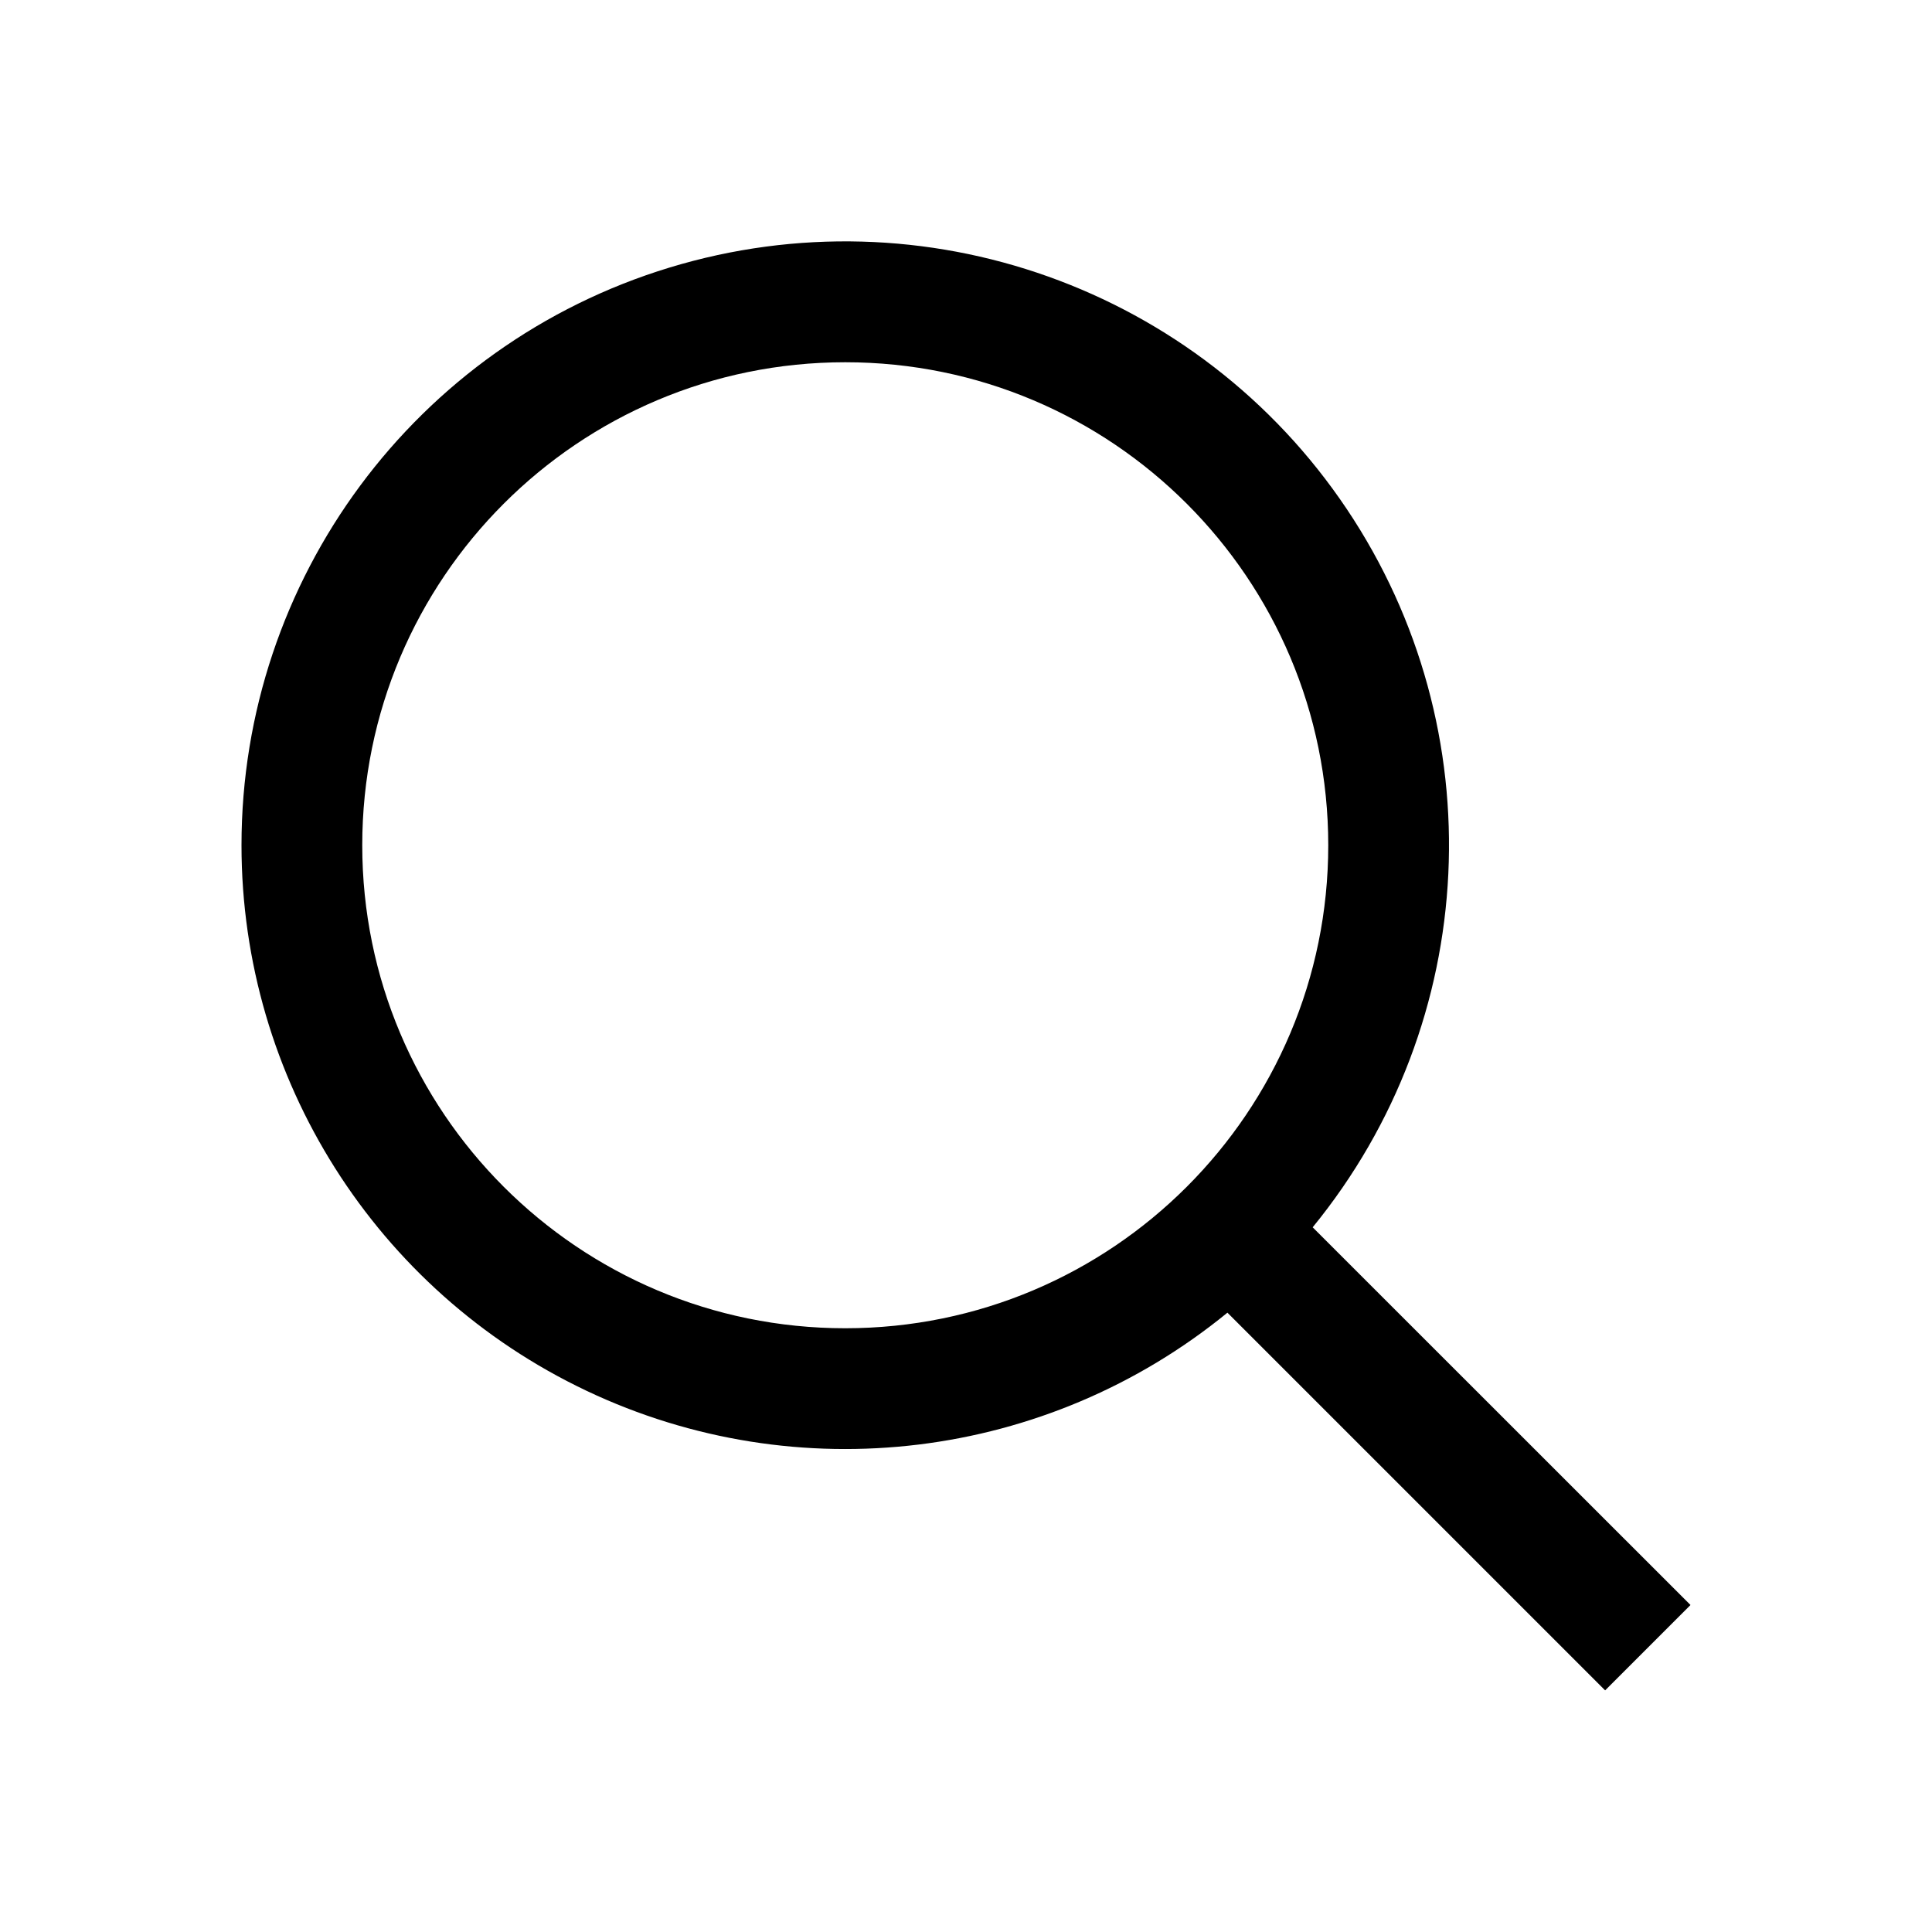
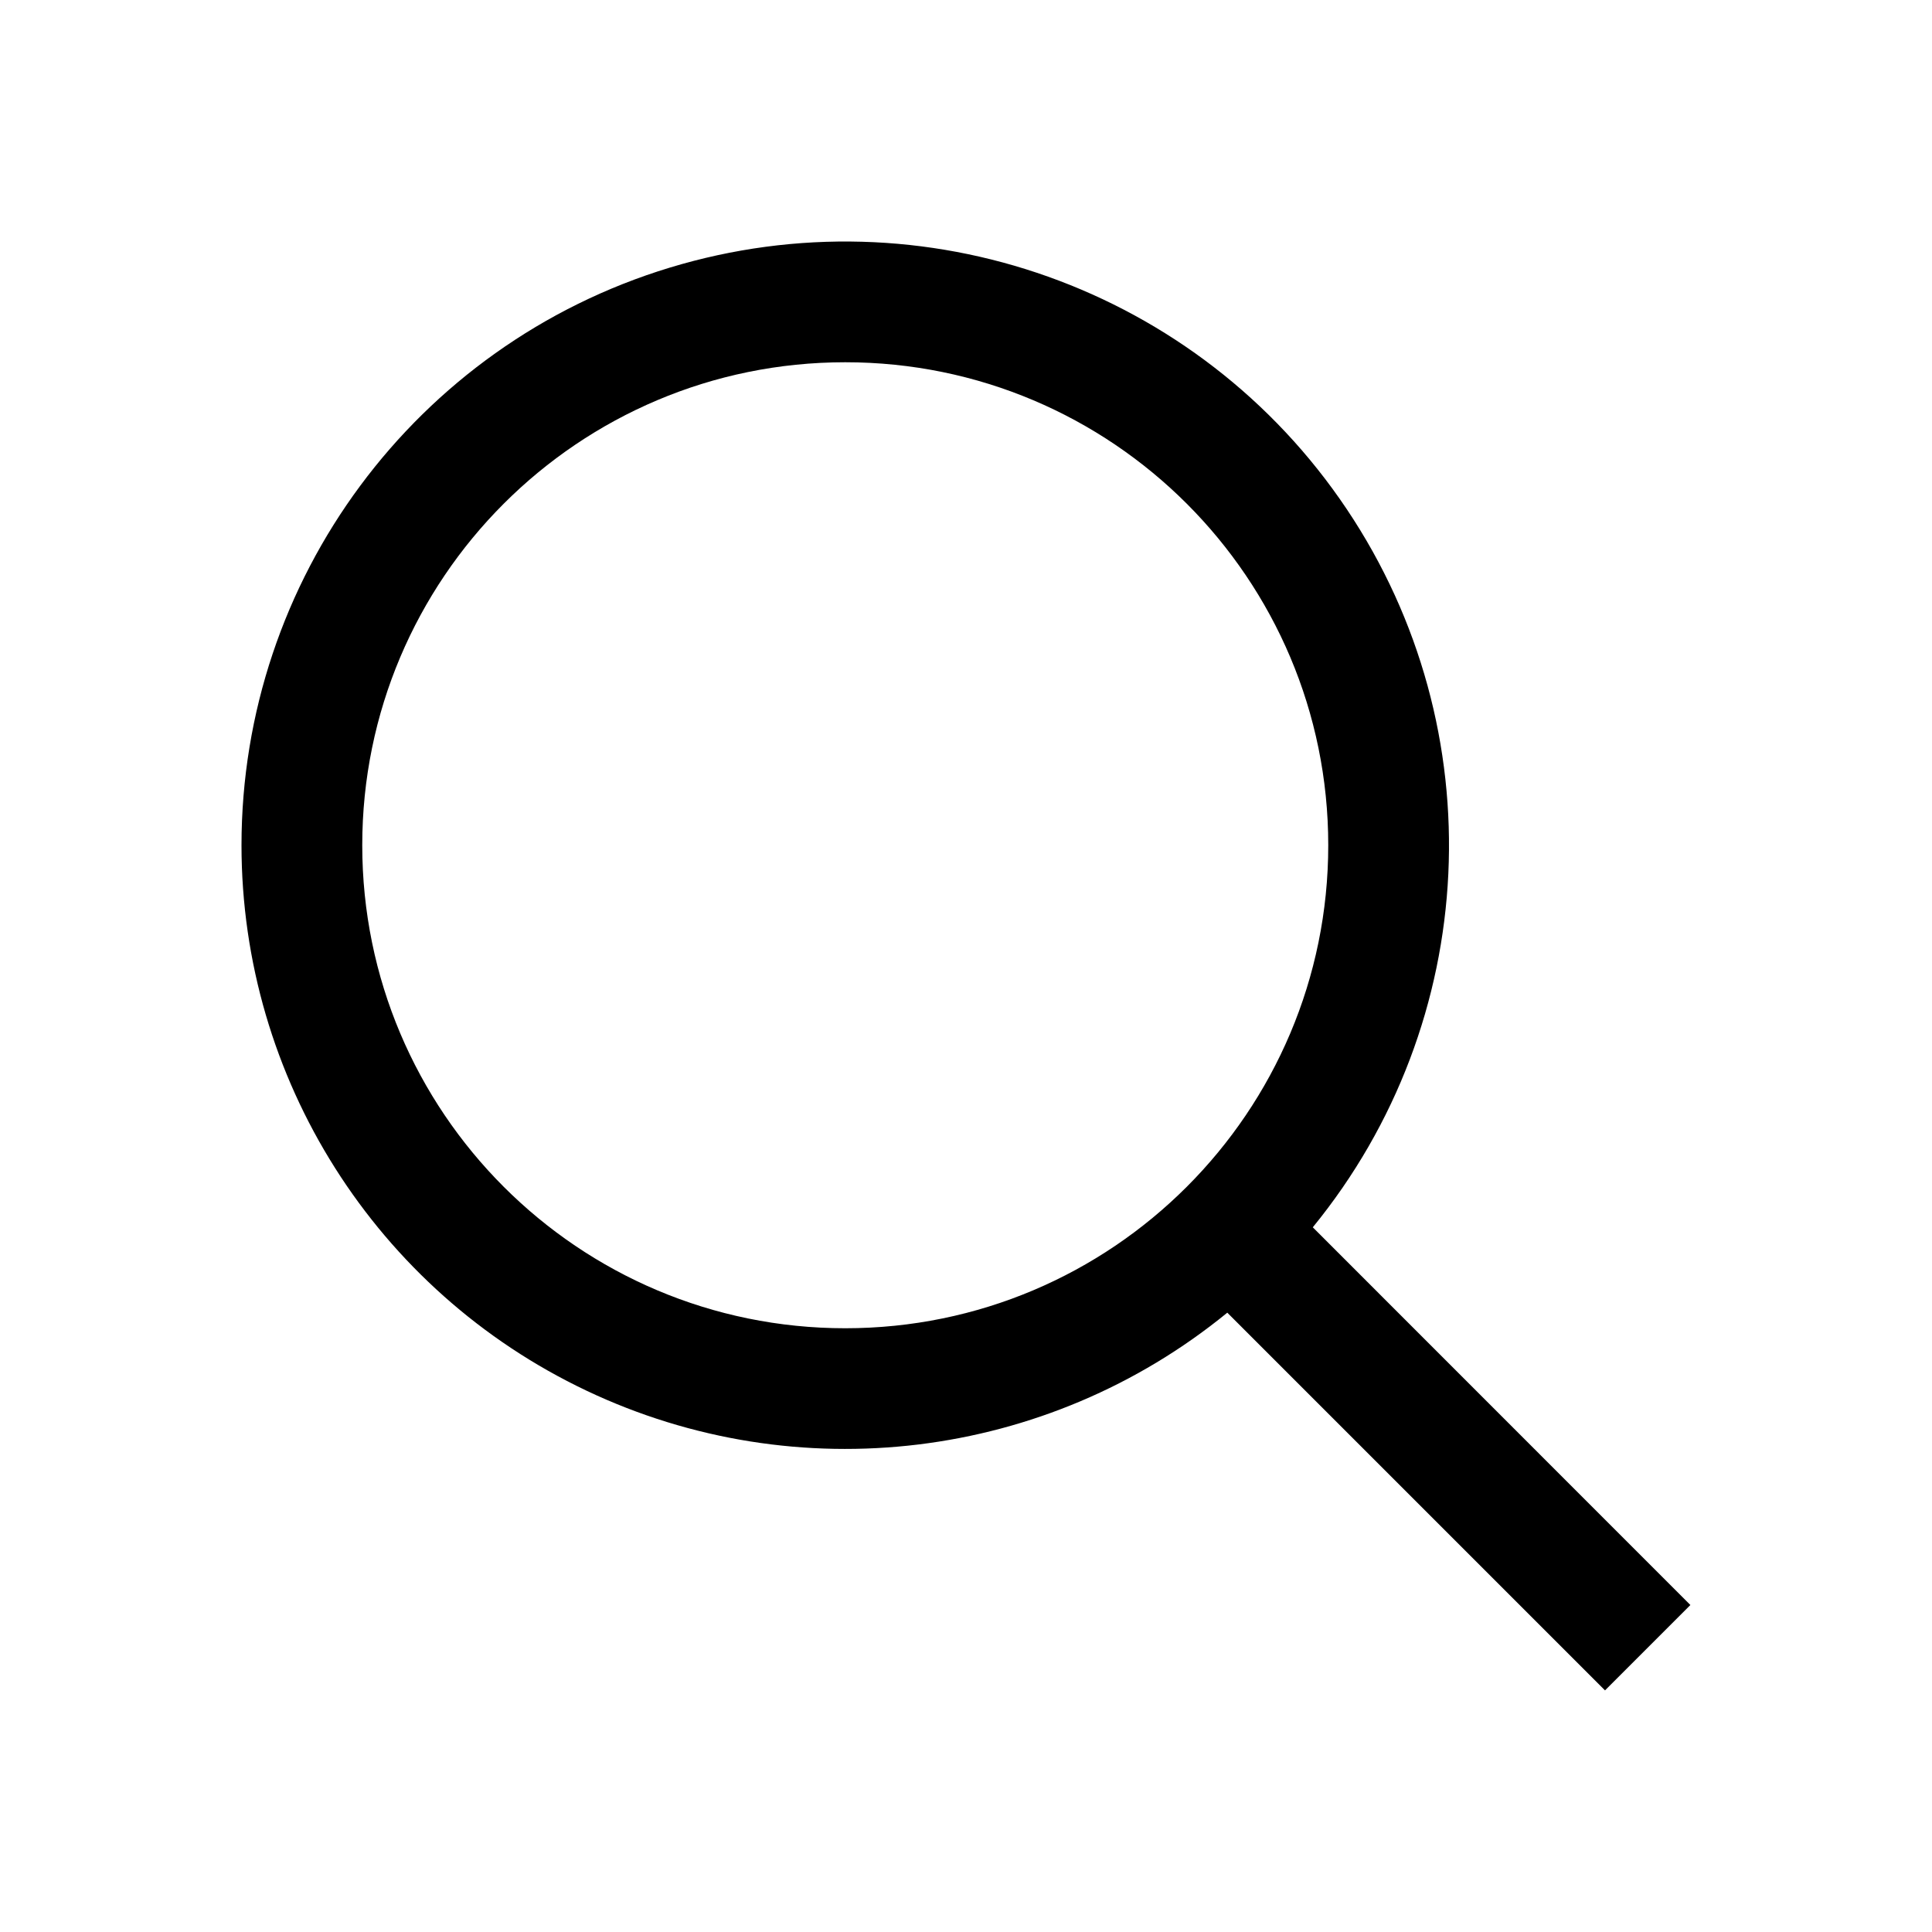
<svg xmlns="http://www.w3.org/2000/svg" fill="none" viewBox="0 0 16 16">
-   <path fill="currentColor" fill-rule="evenodd" d="M2 7a5 5 0 1 1 8.871 3.164L14 13.292l-.707.707-3.128-3.128A5 5 0 0 1 2 7Zm5 4a4 4 0 1 1 0-8 4 4 0 0 1 0 8Z" clip-rule="evenodd" />
+   <path fill="currentColor" fill-rule="evenodd" d="M2 7a5 5 0 1 1 8.872 3.164l3.127 3.128-.707.707-3.128-3.128A5 5 0 0 1 2 7m5 4a4 4 0 1 1 0-8 4 4 0 0 1 0 8" clip-rule="evenodd" />
</svg>
